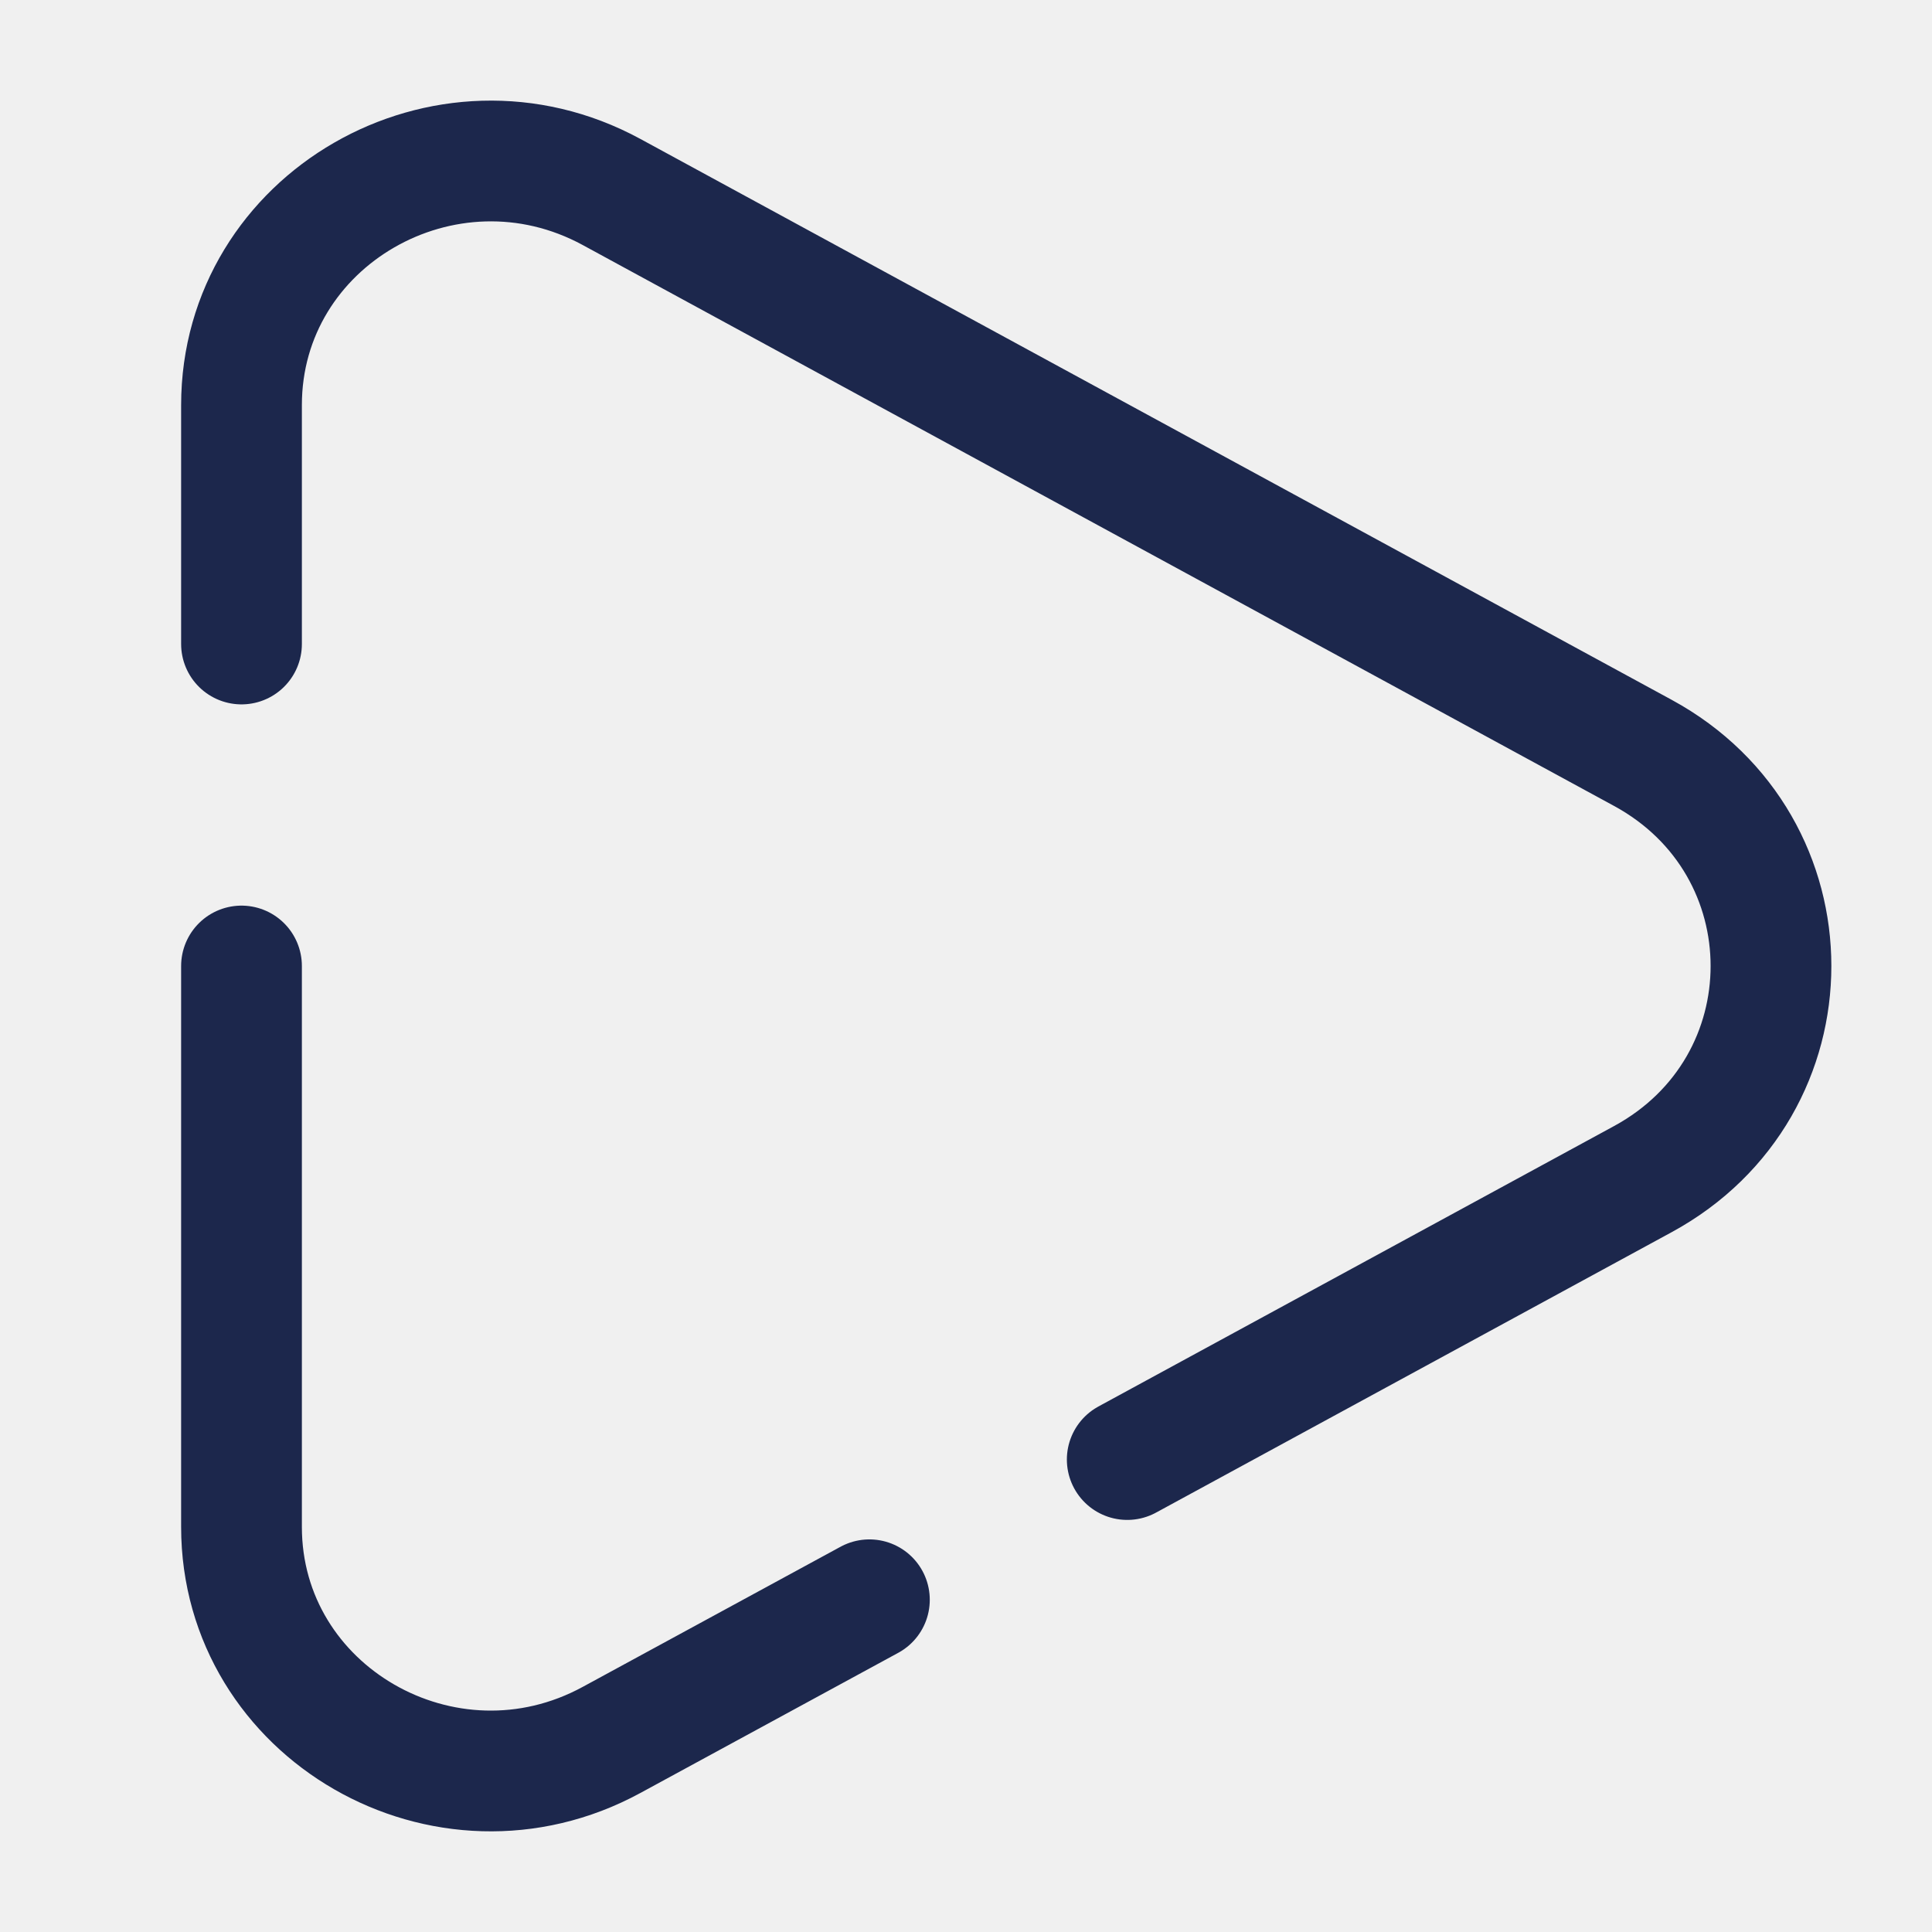
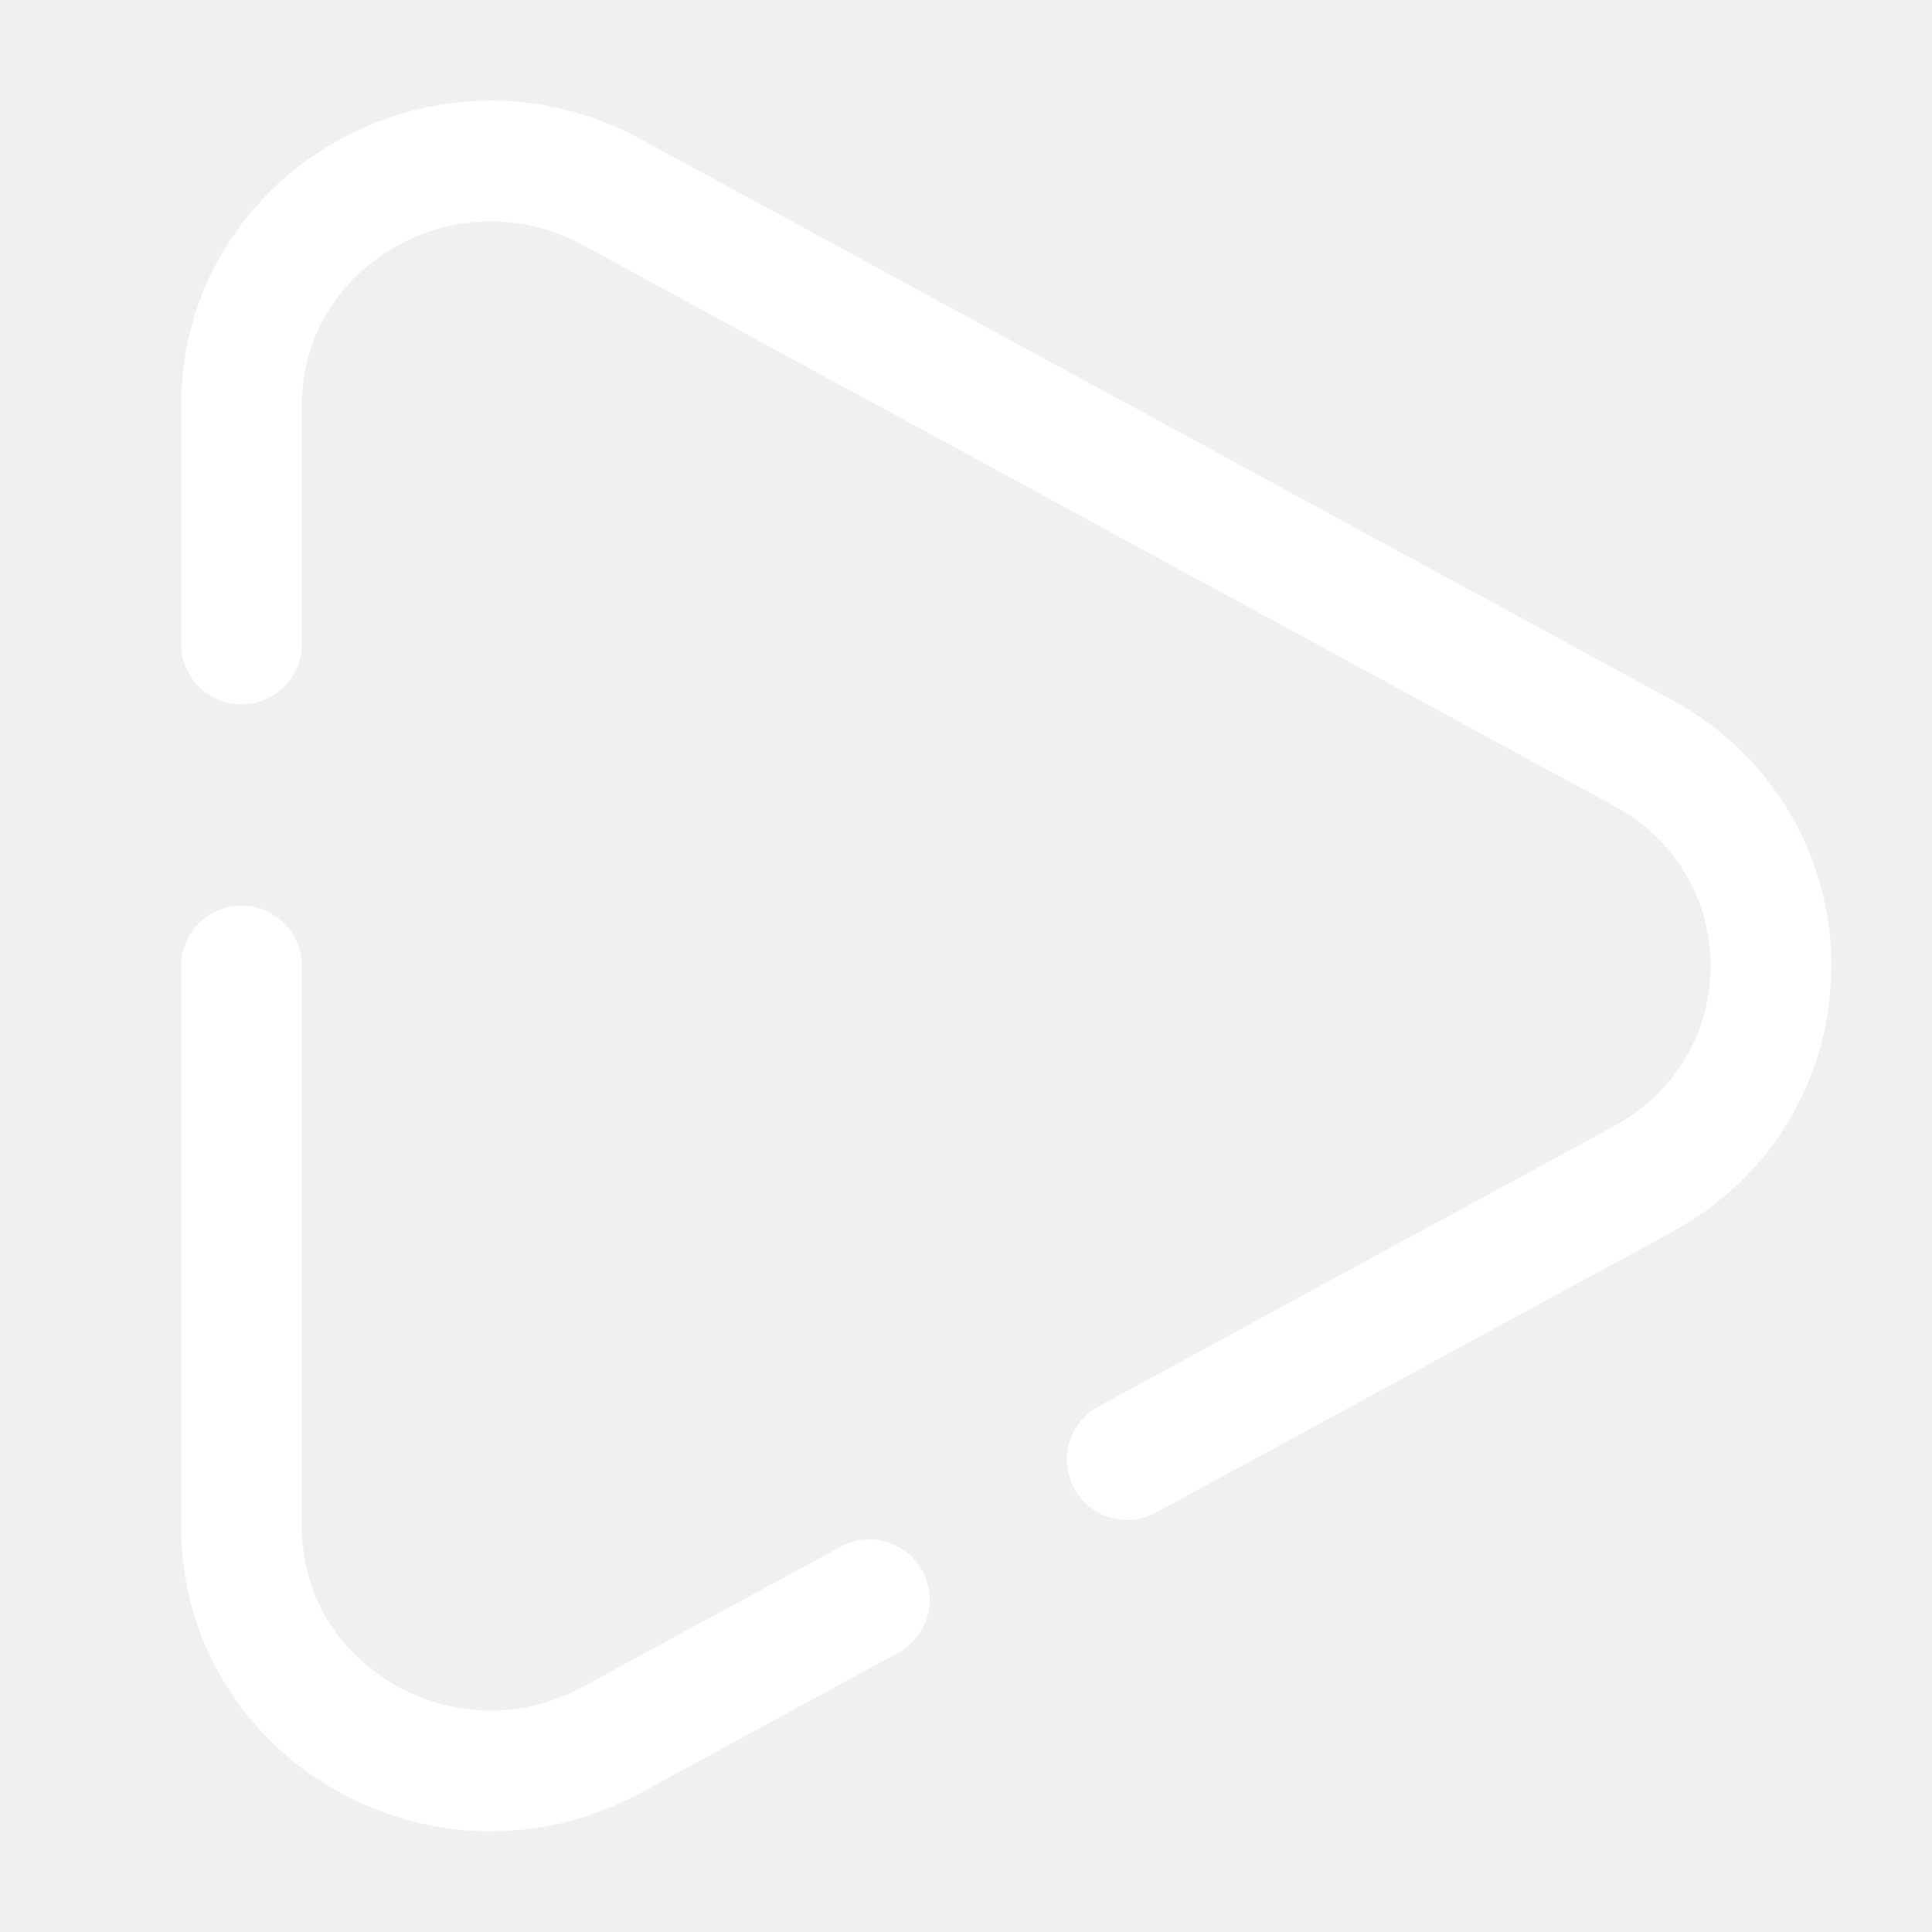
<svg xmlns="http://www.w3.org/2000/svg" width="800px" height="800px" viewBox="0 0 24 24" fill="none">
-   <path d="M3 12L3 18.967C3 21.276 5.534 22.736 7.597 21.614L10.8 19.873M3 8L3 5.033C3 2.724 5.534 1.264 7.597 2.385L20.409 9.353C22.53 10.507 22.53 13.493 20.409 14.647L14.003 18.131" stroke="#1C274C" stroke-width="1.5" stroke-linecap="round" />
+   <path d="M3 12L3 18.967C3 21.276 5.534 22.736 7.597 21.614L10.8 19.873M3 8L3 5.033C3 2.724 5.534 1.264 7.597 2.385L20.409 9.353C22.53 10.507 22.53 13.493 20.409 14.647L14.003 18.131" stroke="white" stroke-width="1.5" stroke-linecap="round" />
</svg>
